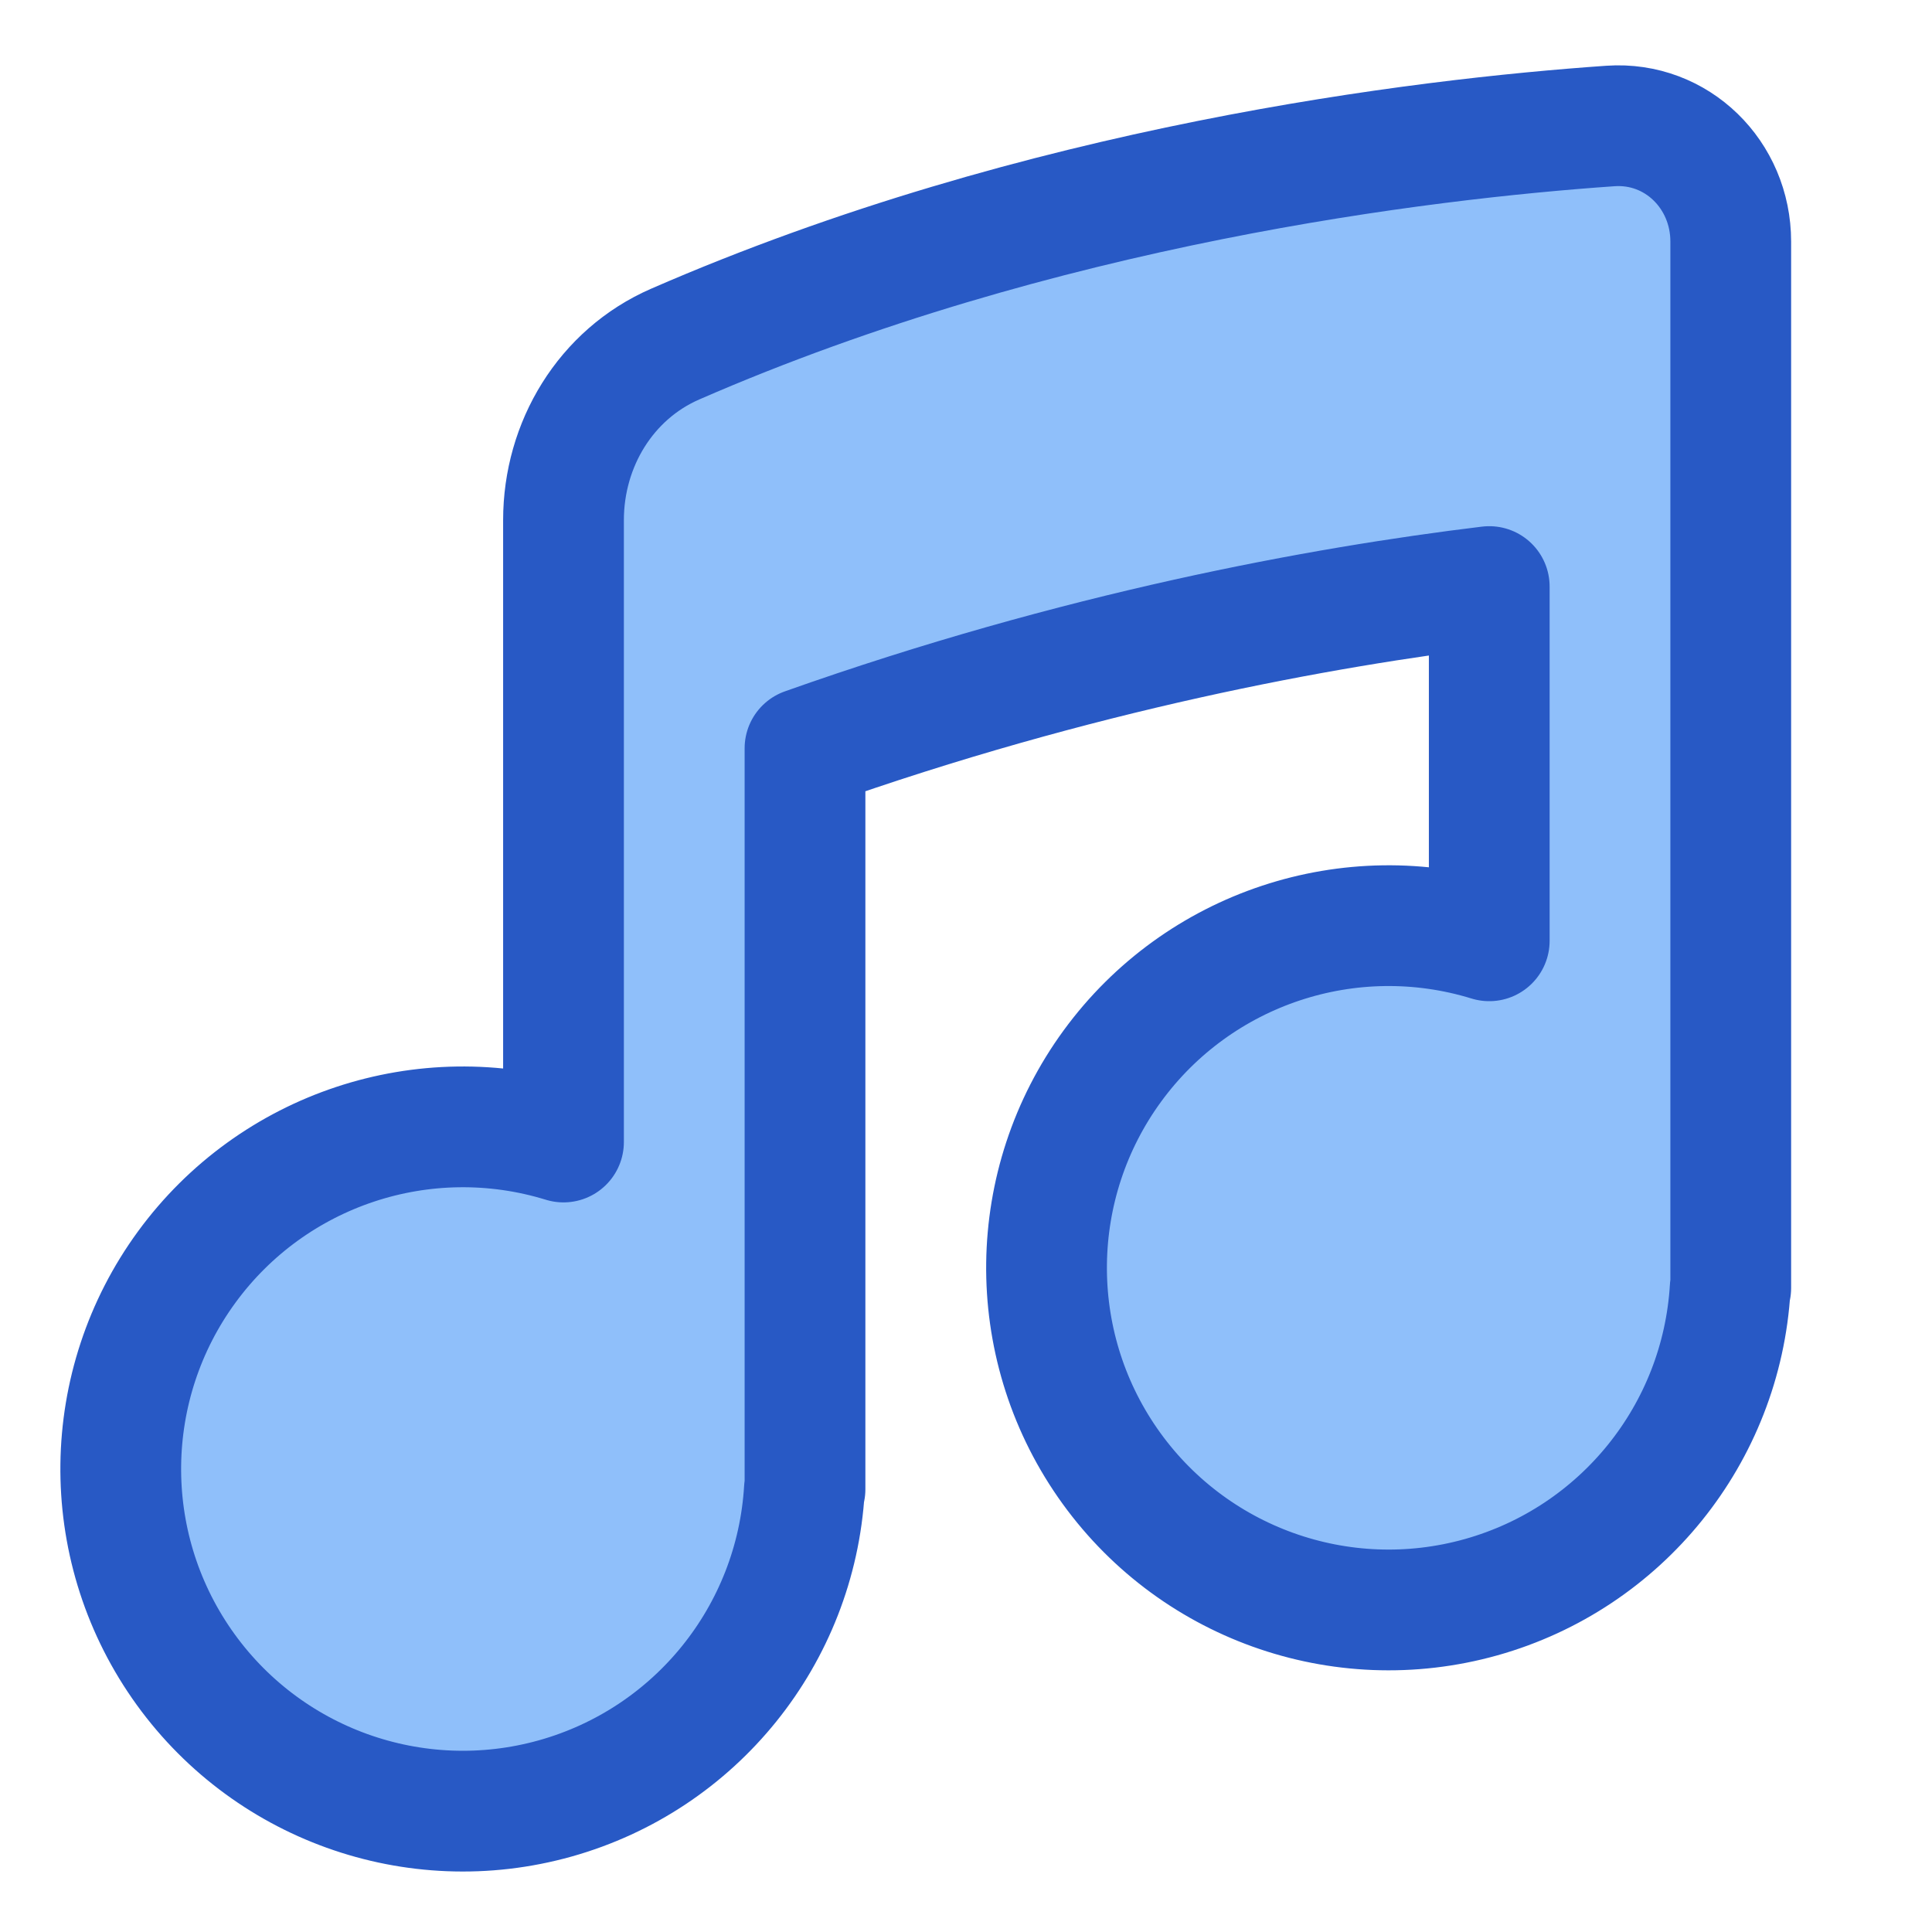
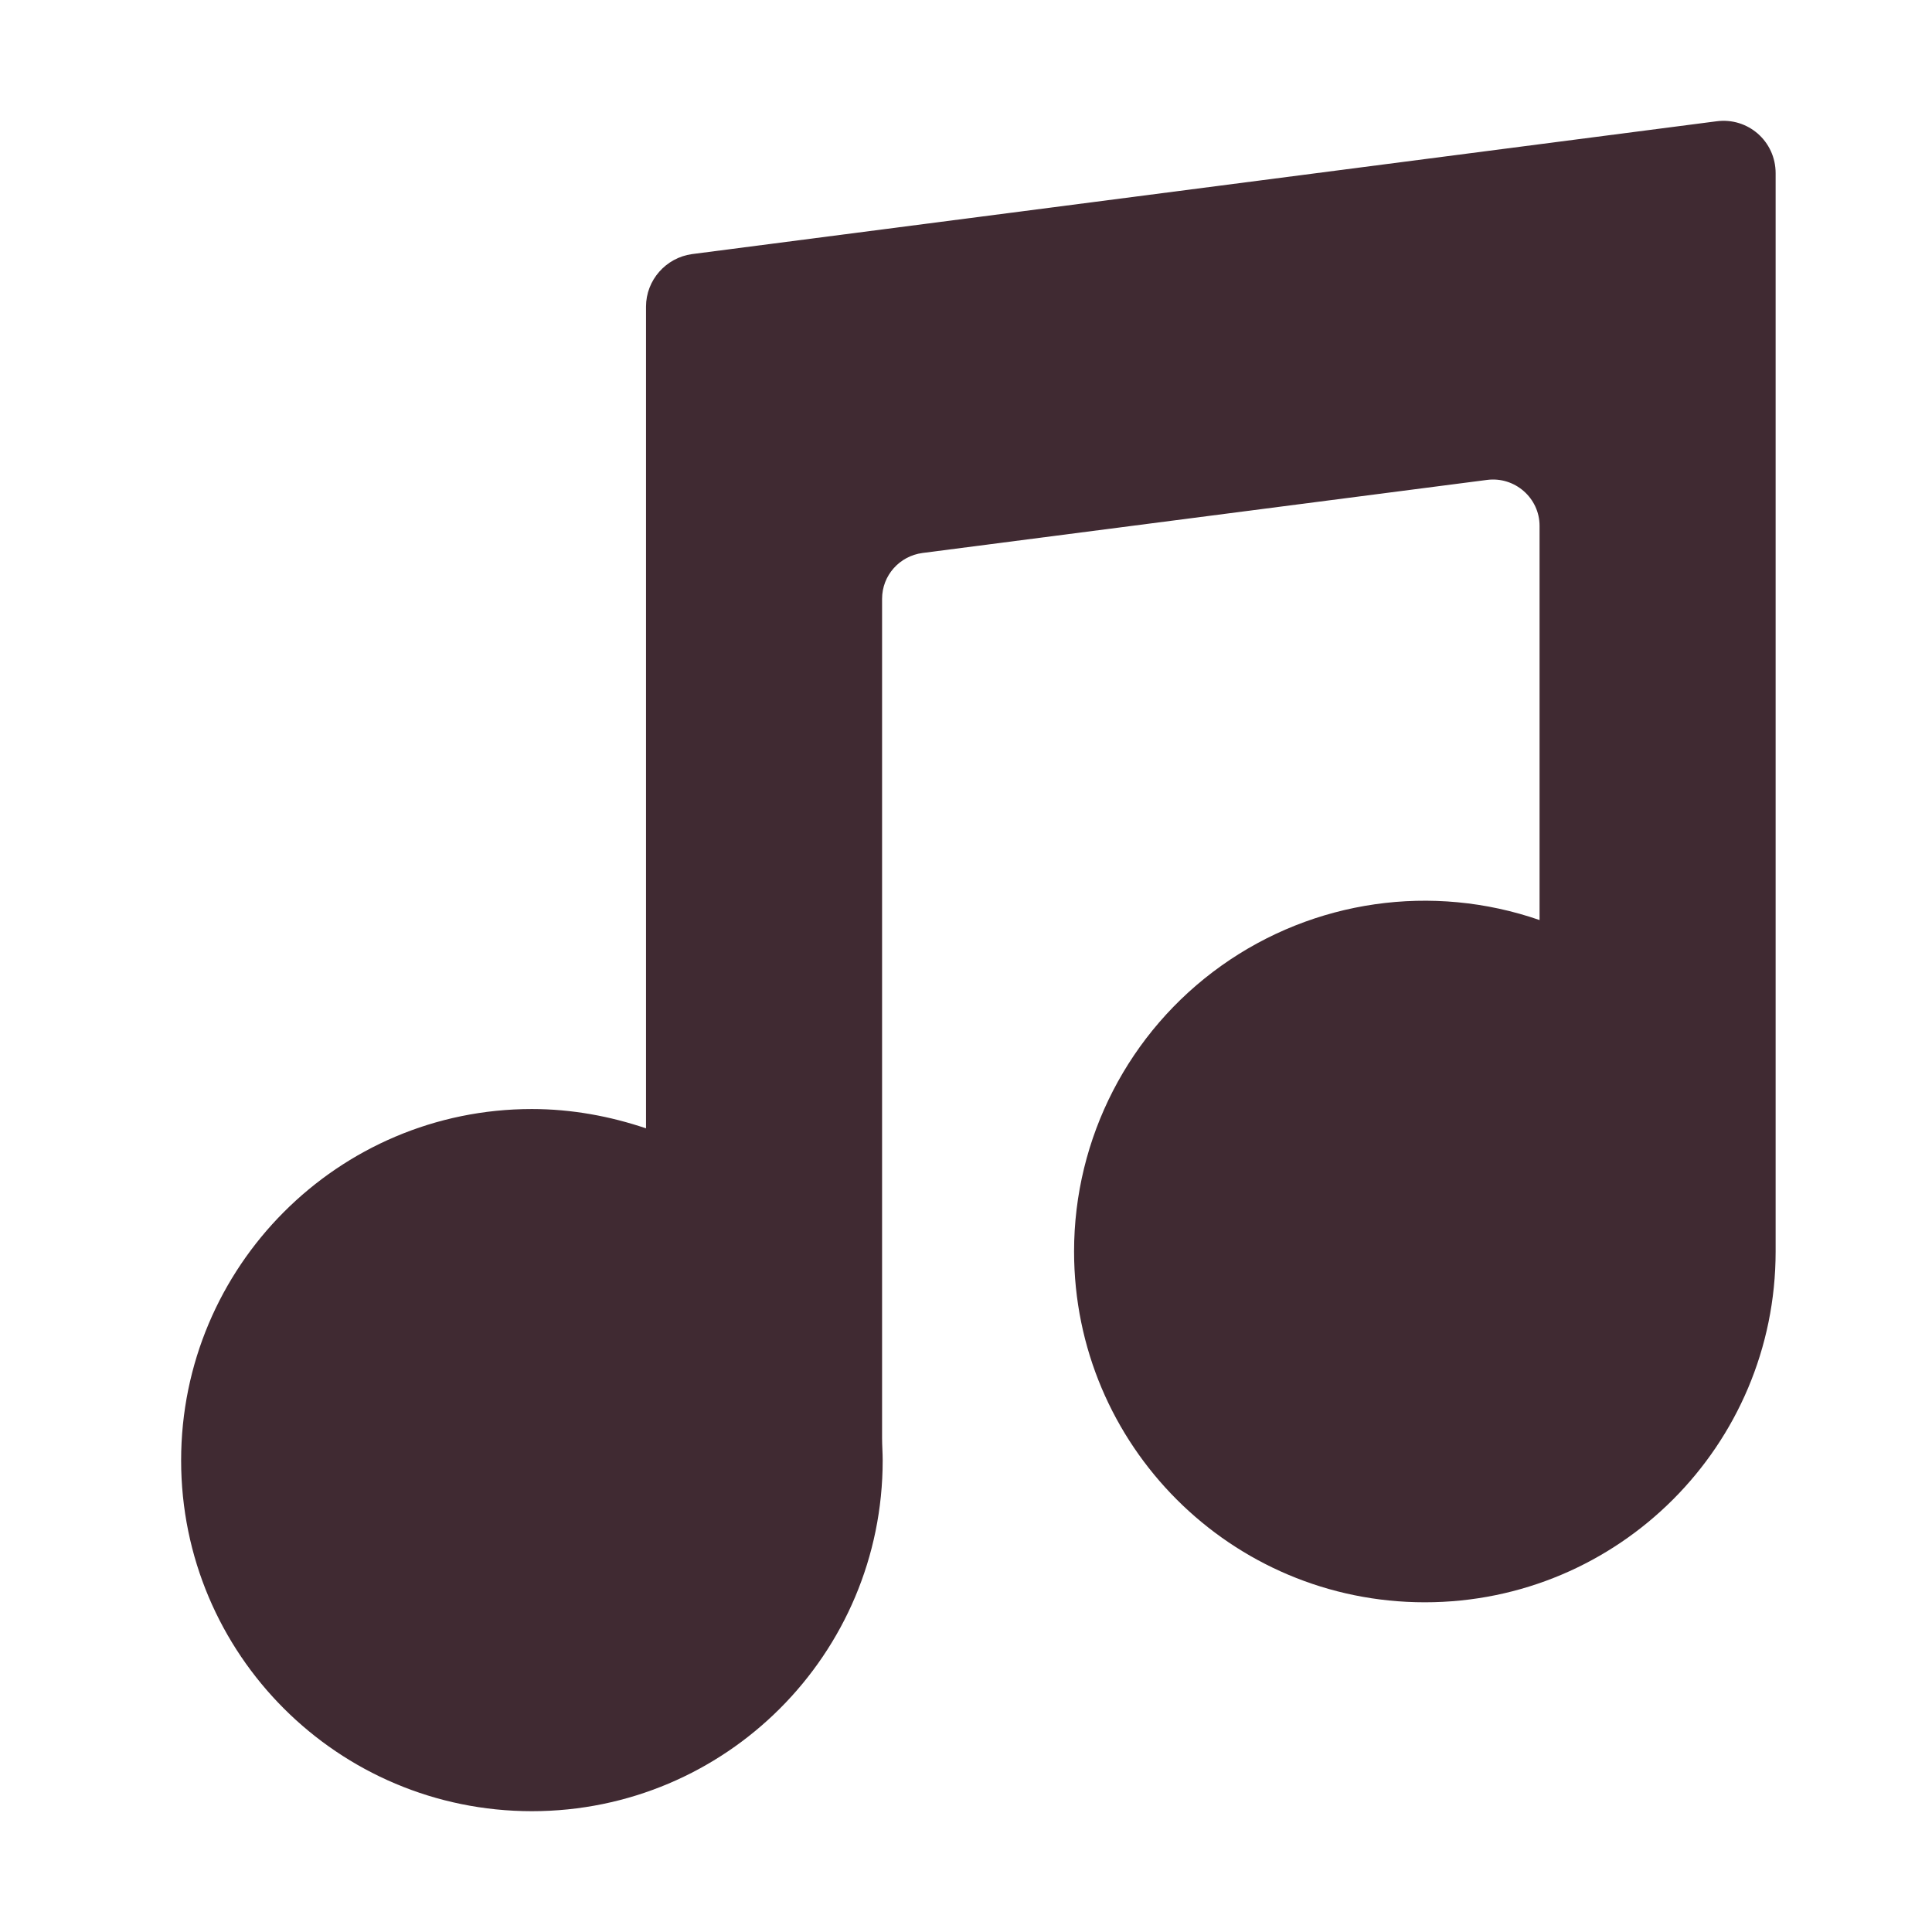
- <svg xmlns="http://www.w3.org/2000/svg" width="48" height="48" viewBox="0 0 48 48">
-   <g fill="none" stroke-width="3">
-     <path fill="#8fbffa" d="M14 12.923c0-1.88 1.049-3.62 2.772-4.372c9.086-3.96 18.557-5.094 23.24-5.42C41.663 3.018 43 4.345 43 6.002v26h-.014A8.5 8.5 0 1 1 37 23.375v-8.801c-4.183.507-10.216 1.612-17 4.018v18.41h-.015A8.5 8.5 0 1 1 14 28.374z" />
-     <path stroke="#2859c5" stroke-linecap="round" stroke-linejoin="round" d="M14 12.922c0-1.88 1.049-3.62 2.772-4.372c9.086-3.96 18.557-5.094 23.24-5.42C41.663 3.017 43 4.344 43 6.001v26h-.014A8.5 8.5 0 1 1 37 23.374v-8.801c-4.183.507-10.216 1.613-17 4.018v18.41h-.015A8.5 8.5 0 1 1 14 28.373z" />
-   </g>
+ <svg xmlns="http://www.w3.org/2000/svg" width="32" height="32" viewBox="0 0 32 32">
+   <path fill="#402a32" d="M29.41 2.869c0-.53-.46-.93-.98-.86l-16.97 2.2c-.43.06-.76.43-.76.87v13.61c-.59-.2-1.23-.32-1.89-.32c-3.21 0-5.81 2.61-5.81 5.82s2.6 5.81 5.81 5.81s5.81-2.6 5.81-5.81c0-.12-.01-.25-.01-.37v-13.9c0-.39.29-.71.67-.76l9.35-1.21c.46-.06.87.3.87.76v6.53a5.808 5.808 0 0 0-7.71 5.49c0 3.21 2.6 5.81 5.81 5.81s5.81-2.6 5.81-5.81z" />
</svg>
